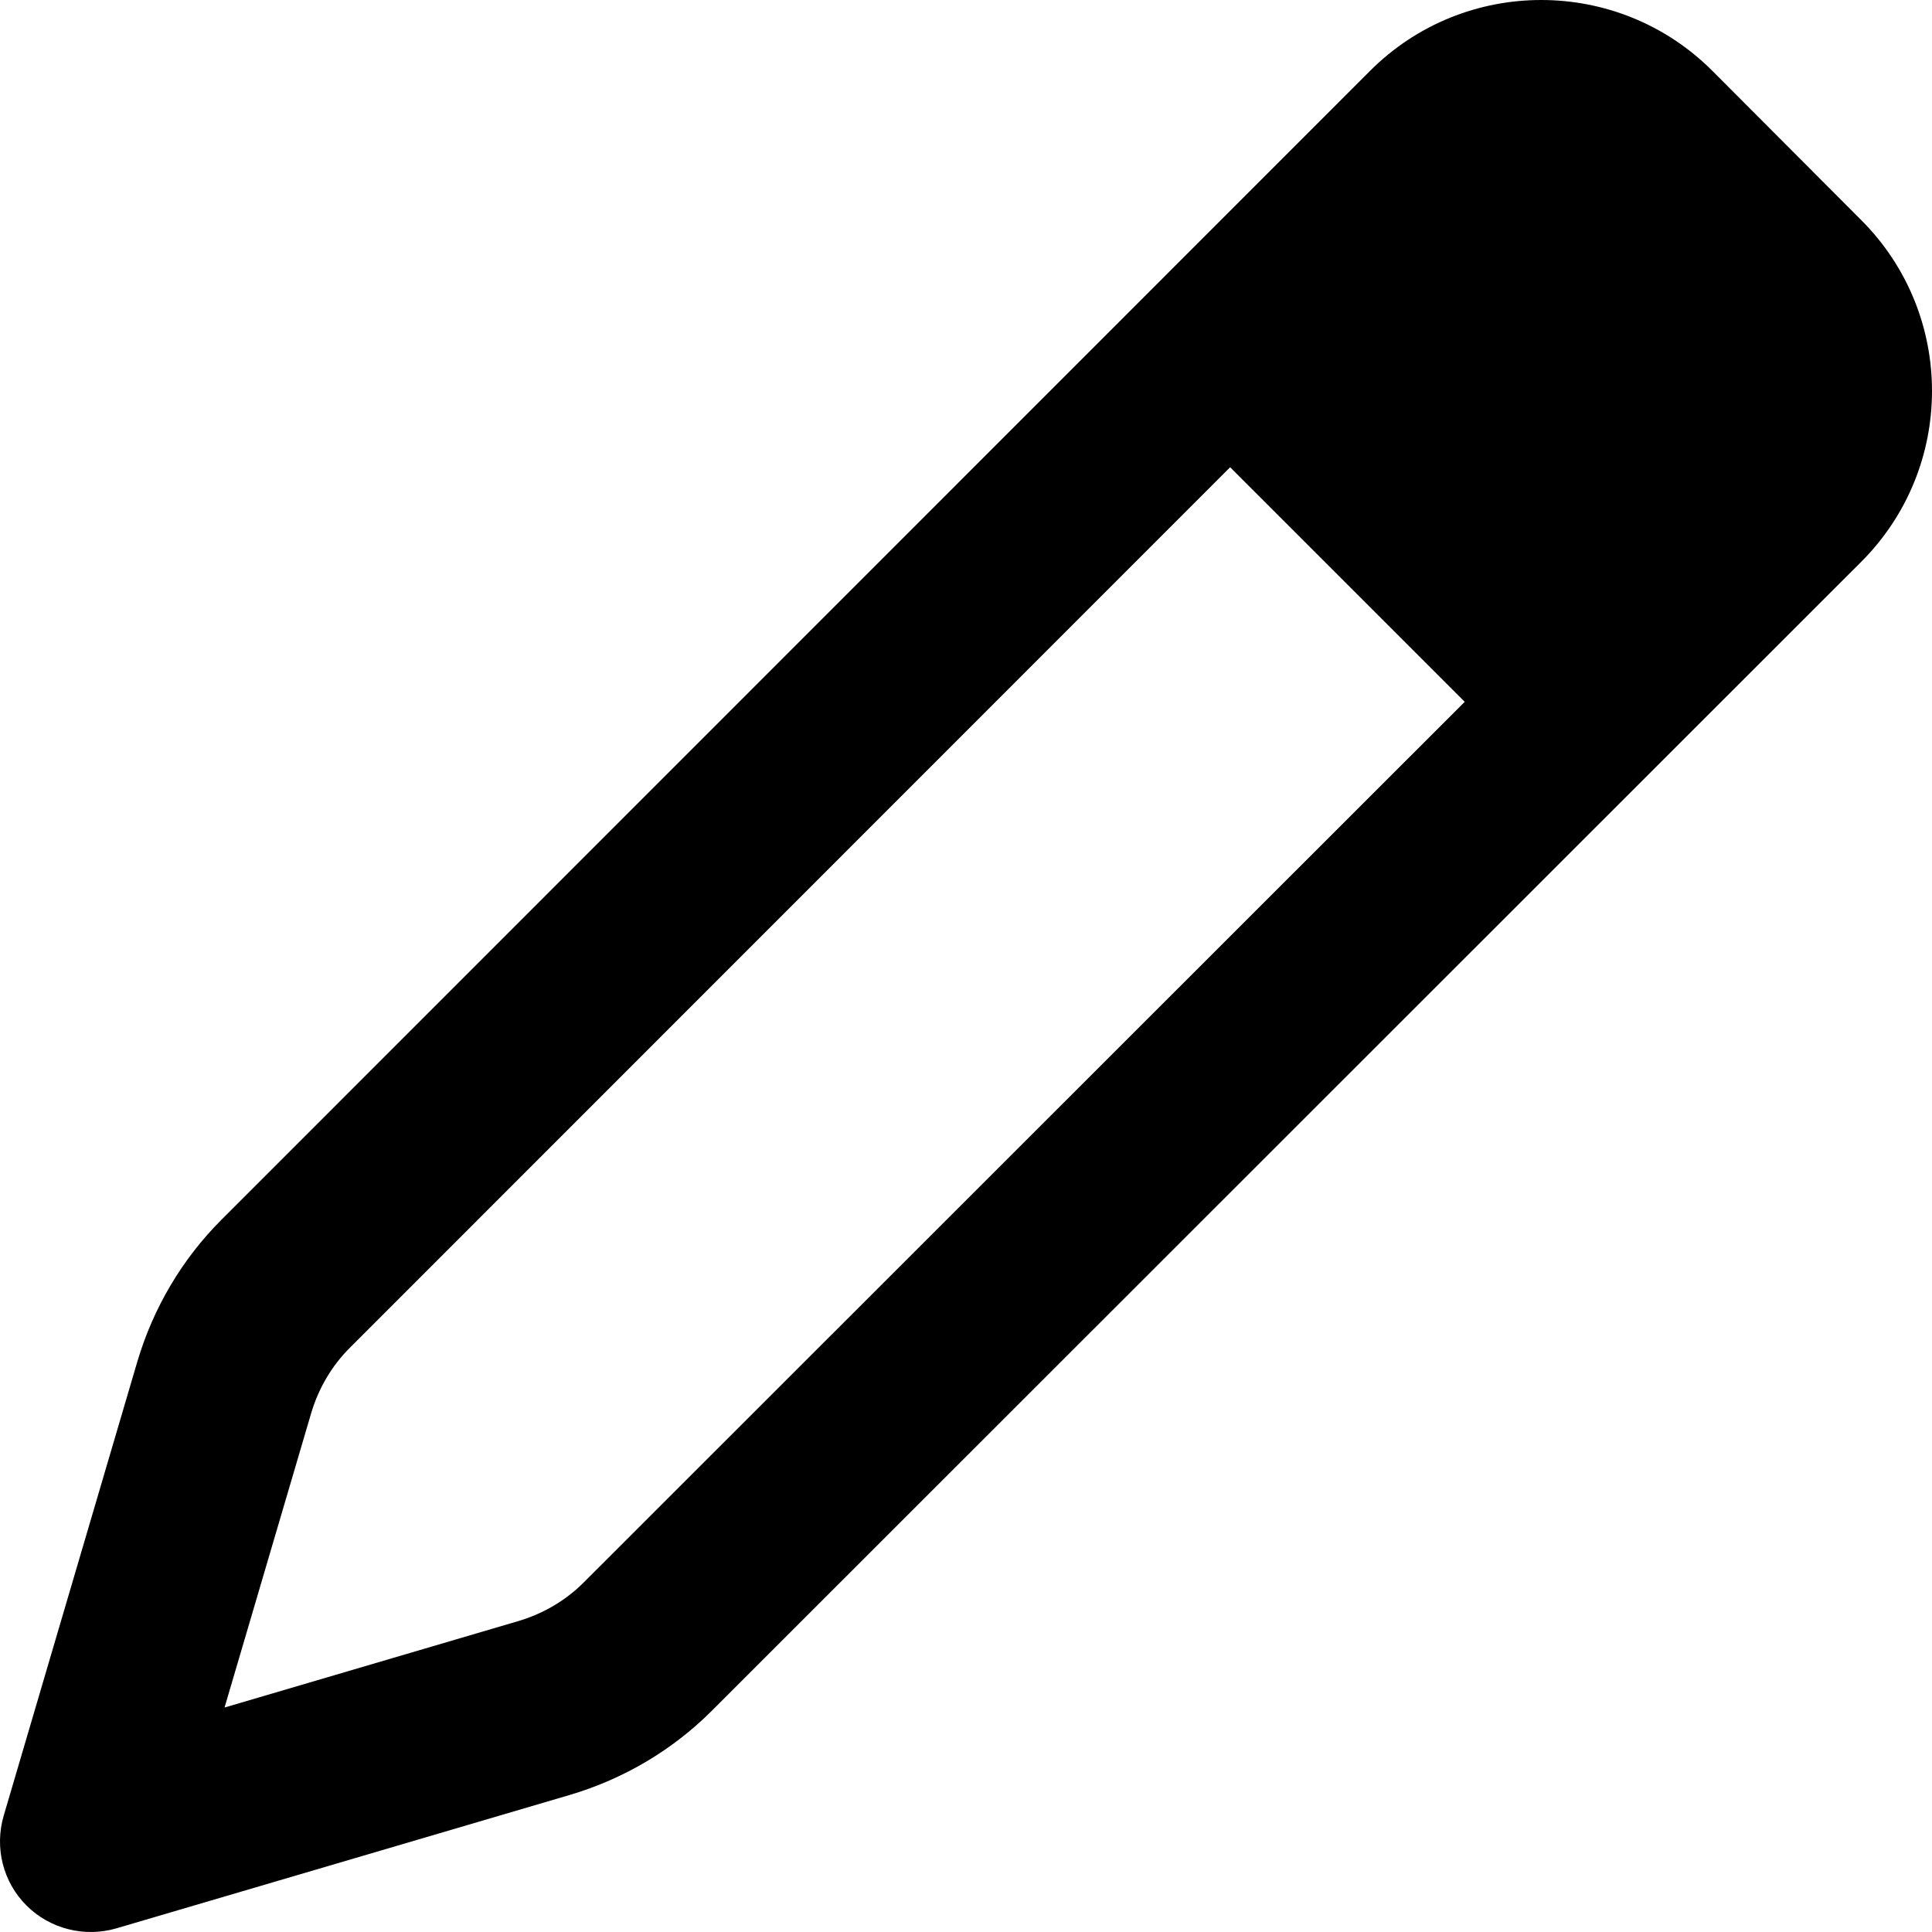
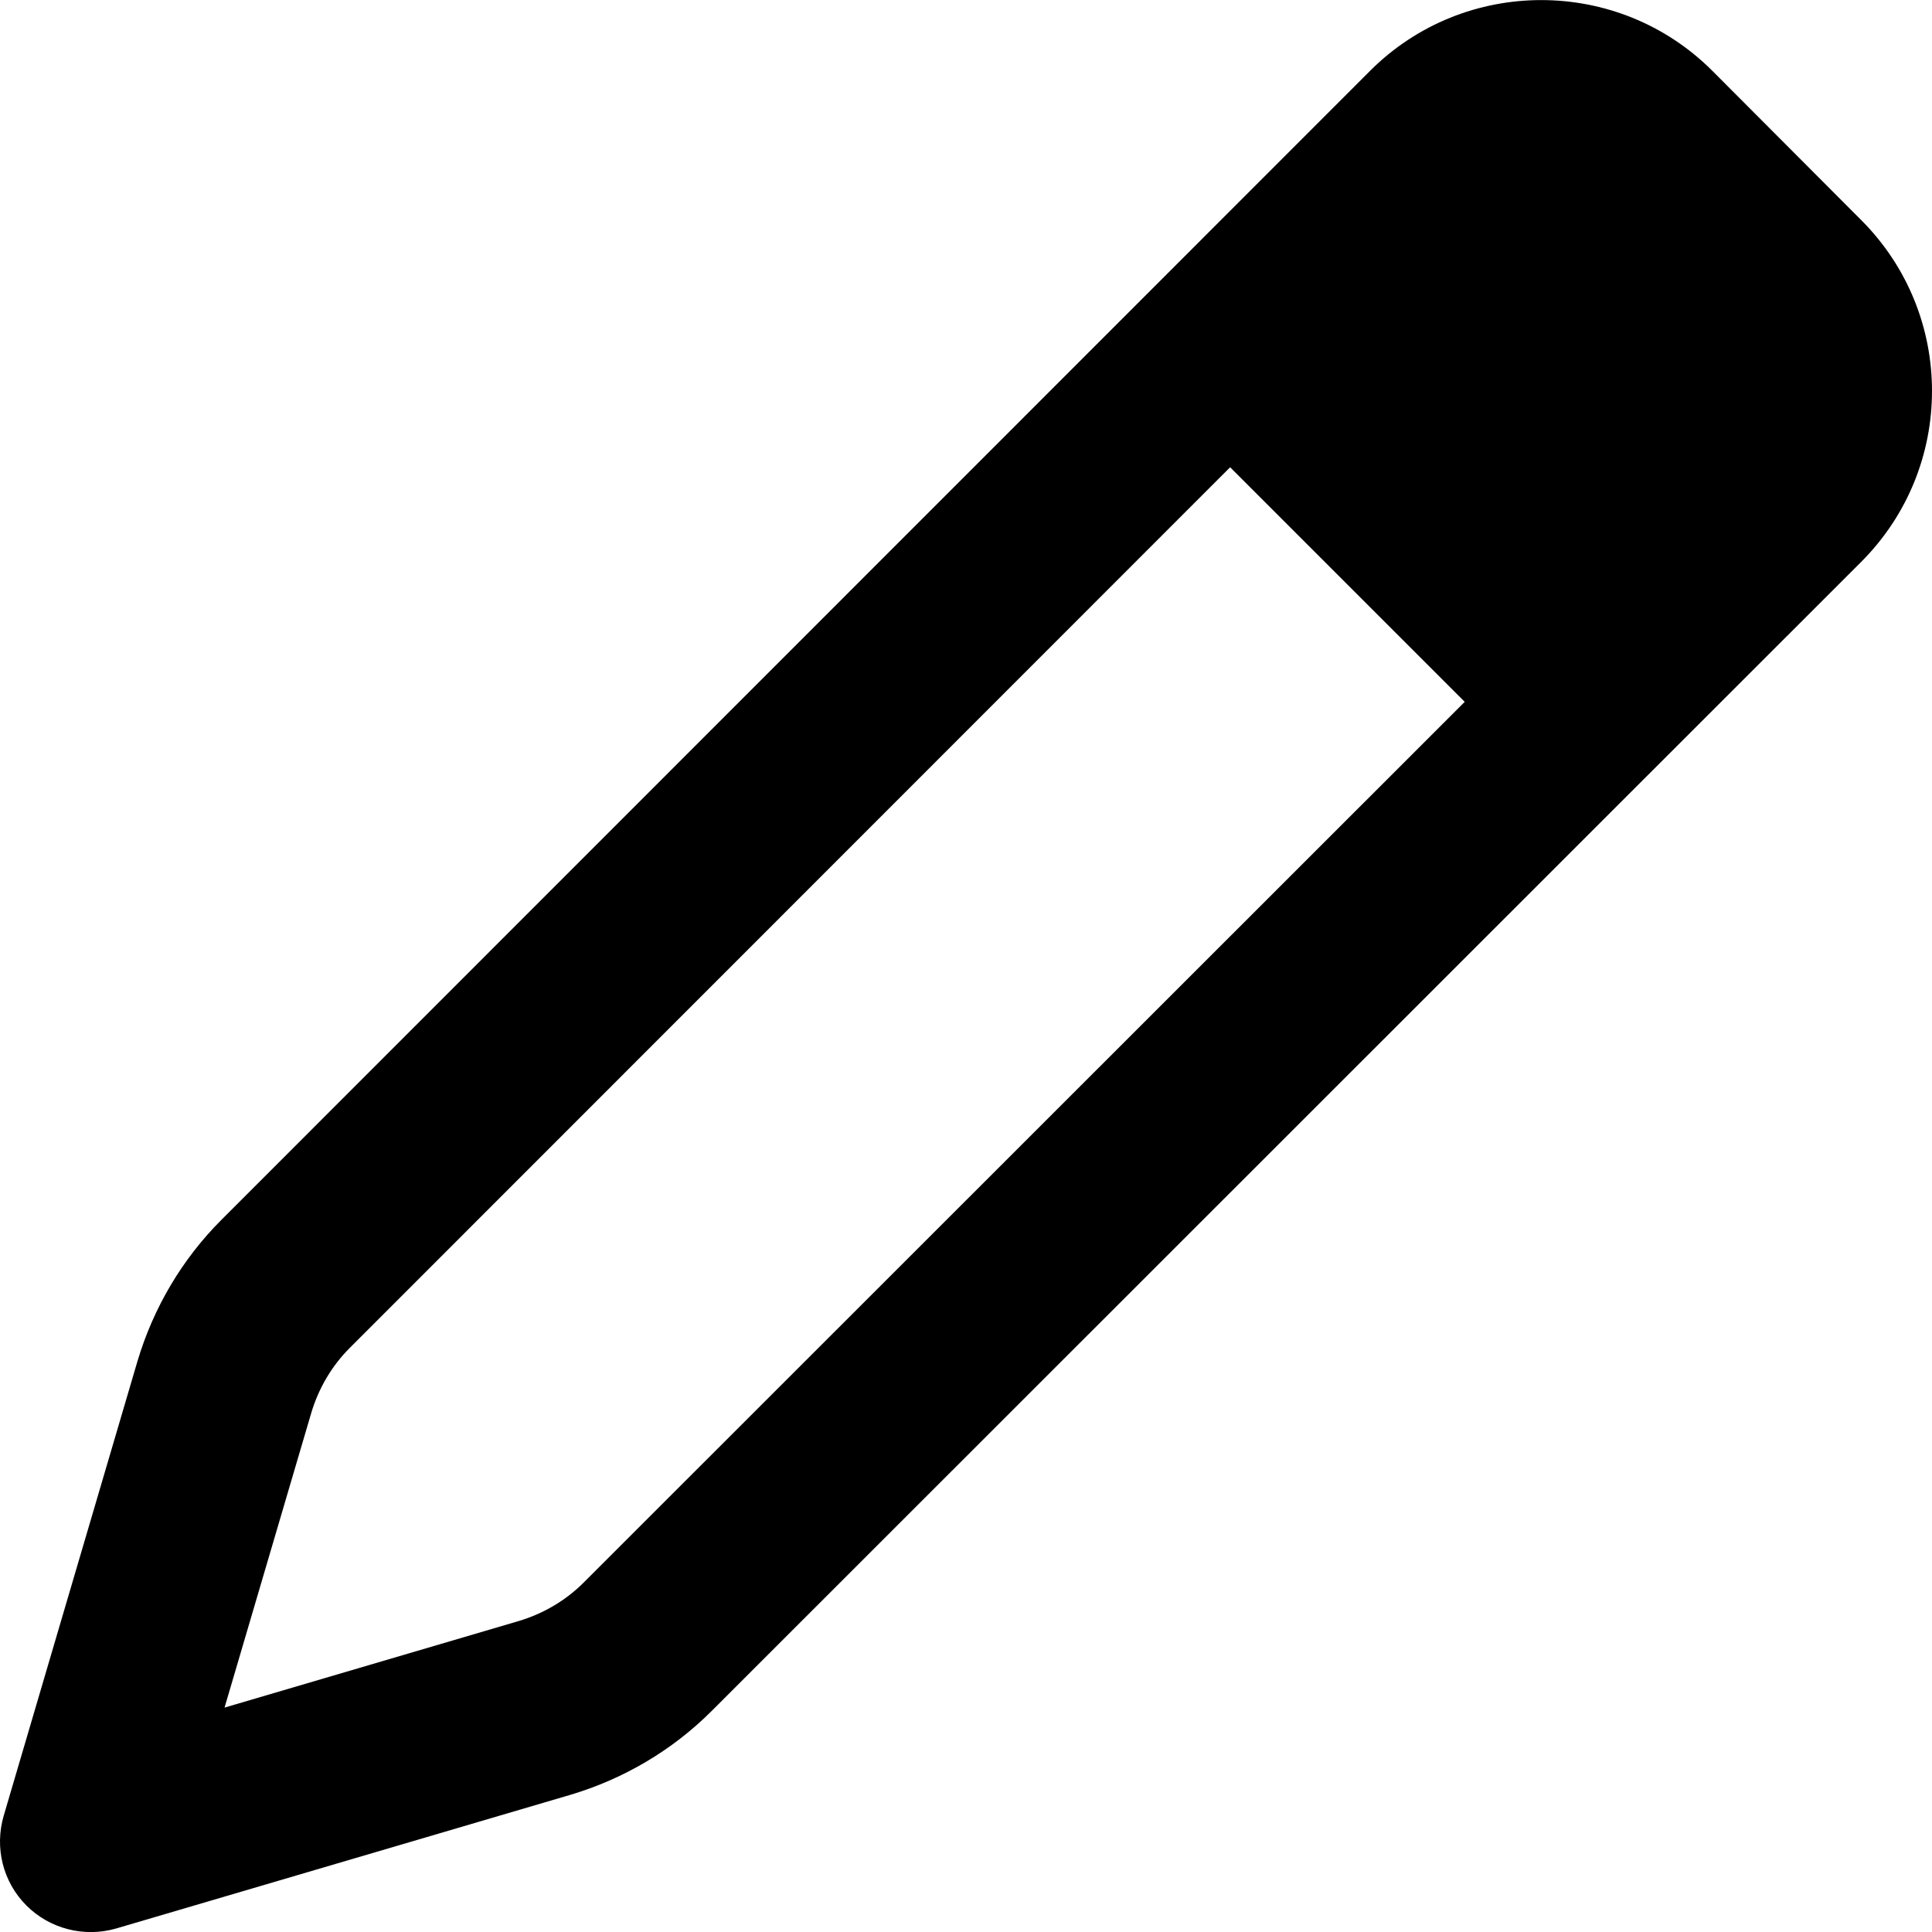
<svg viewBox="0 0 512 512">
-   <path d="M 363.088,18.769 58.657,323.276 c -10.411,10.411 -18.019,23.324 -22.223,37.438 L 0.994,481.135 c -2.503,8.509 -0.2,17.619 6.007,23.825 6.207,6.206 15.316,8.508 23.725,6.106 l 120.432,-35.436 c 14.115,-4.204 27.03,-11.811 37.441,-22.222 L 493.23,148.901 c 25.027,-25.025 25.027,-65.566 0,-90.592 L 453.788,18.769 C 441.275,6.256 424.856,4.9000031e-6 408.438,0 392.02,-6.9999994e-7 375.601,6.256 363.088,18.769 Z M 154.621,419.432 c -4.638,4.637 -10.577,8.182 -17.18,10.149 l -77.934,22.932 22.978,-78.082 c 1.967,-6.602 5.512,-12.541 10.154,-17.183 L 325.997,123.825 l 62.169,62.165 z" />
+   <path d="M 363.088,18.77 58.657,323.289 C 48.245,333.7 40.638,346.614 36.433,360.729 L 0.994,481.154 c -2.503,8.509 -0.2,17.62 6.007,23.826 6.207,6.207 15.316,8.508 23.725,6.106 L 151.158,475.649 c 14.115,-4.204 27.03,-11.812 37.441,-22.223 L 493.23,148.907 c 25.027,-25.026 25.027,-65.569 0,-90.595 L 453.788,18.77 C 428.788,-6.23 388.088,-6.229 363.088,18.77 Z M 154.621,419.449 c -4.638,4.638 -10.577,8.183 -17.18,10.149 l -77.934,22.932 22.978,-78.085 c 1.967,-6.602 5.512,-12.542 10.154,-17.183 l 233.357,-233.433 62.169,62.167 z" />
</svg>
